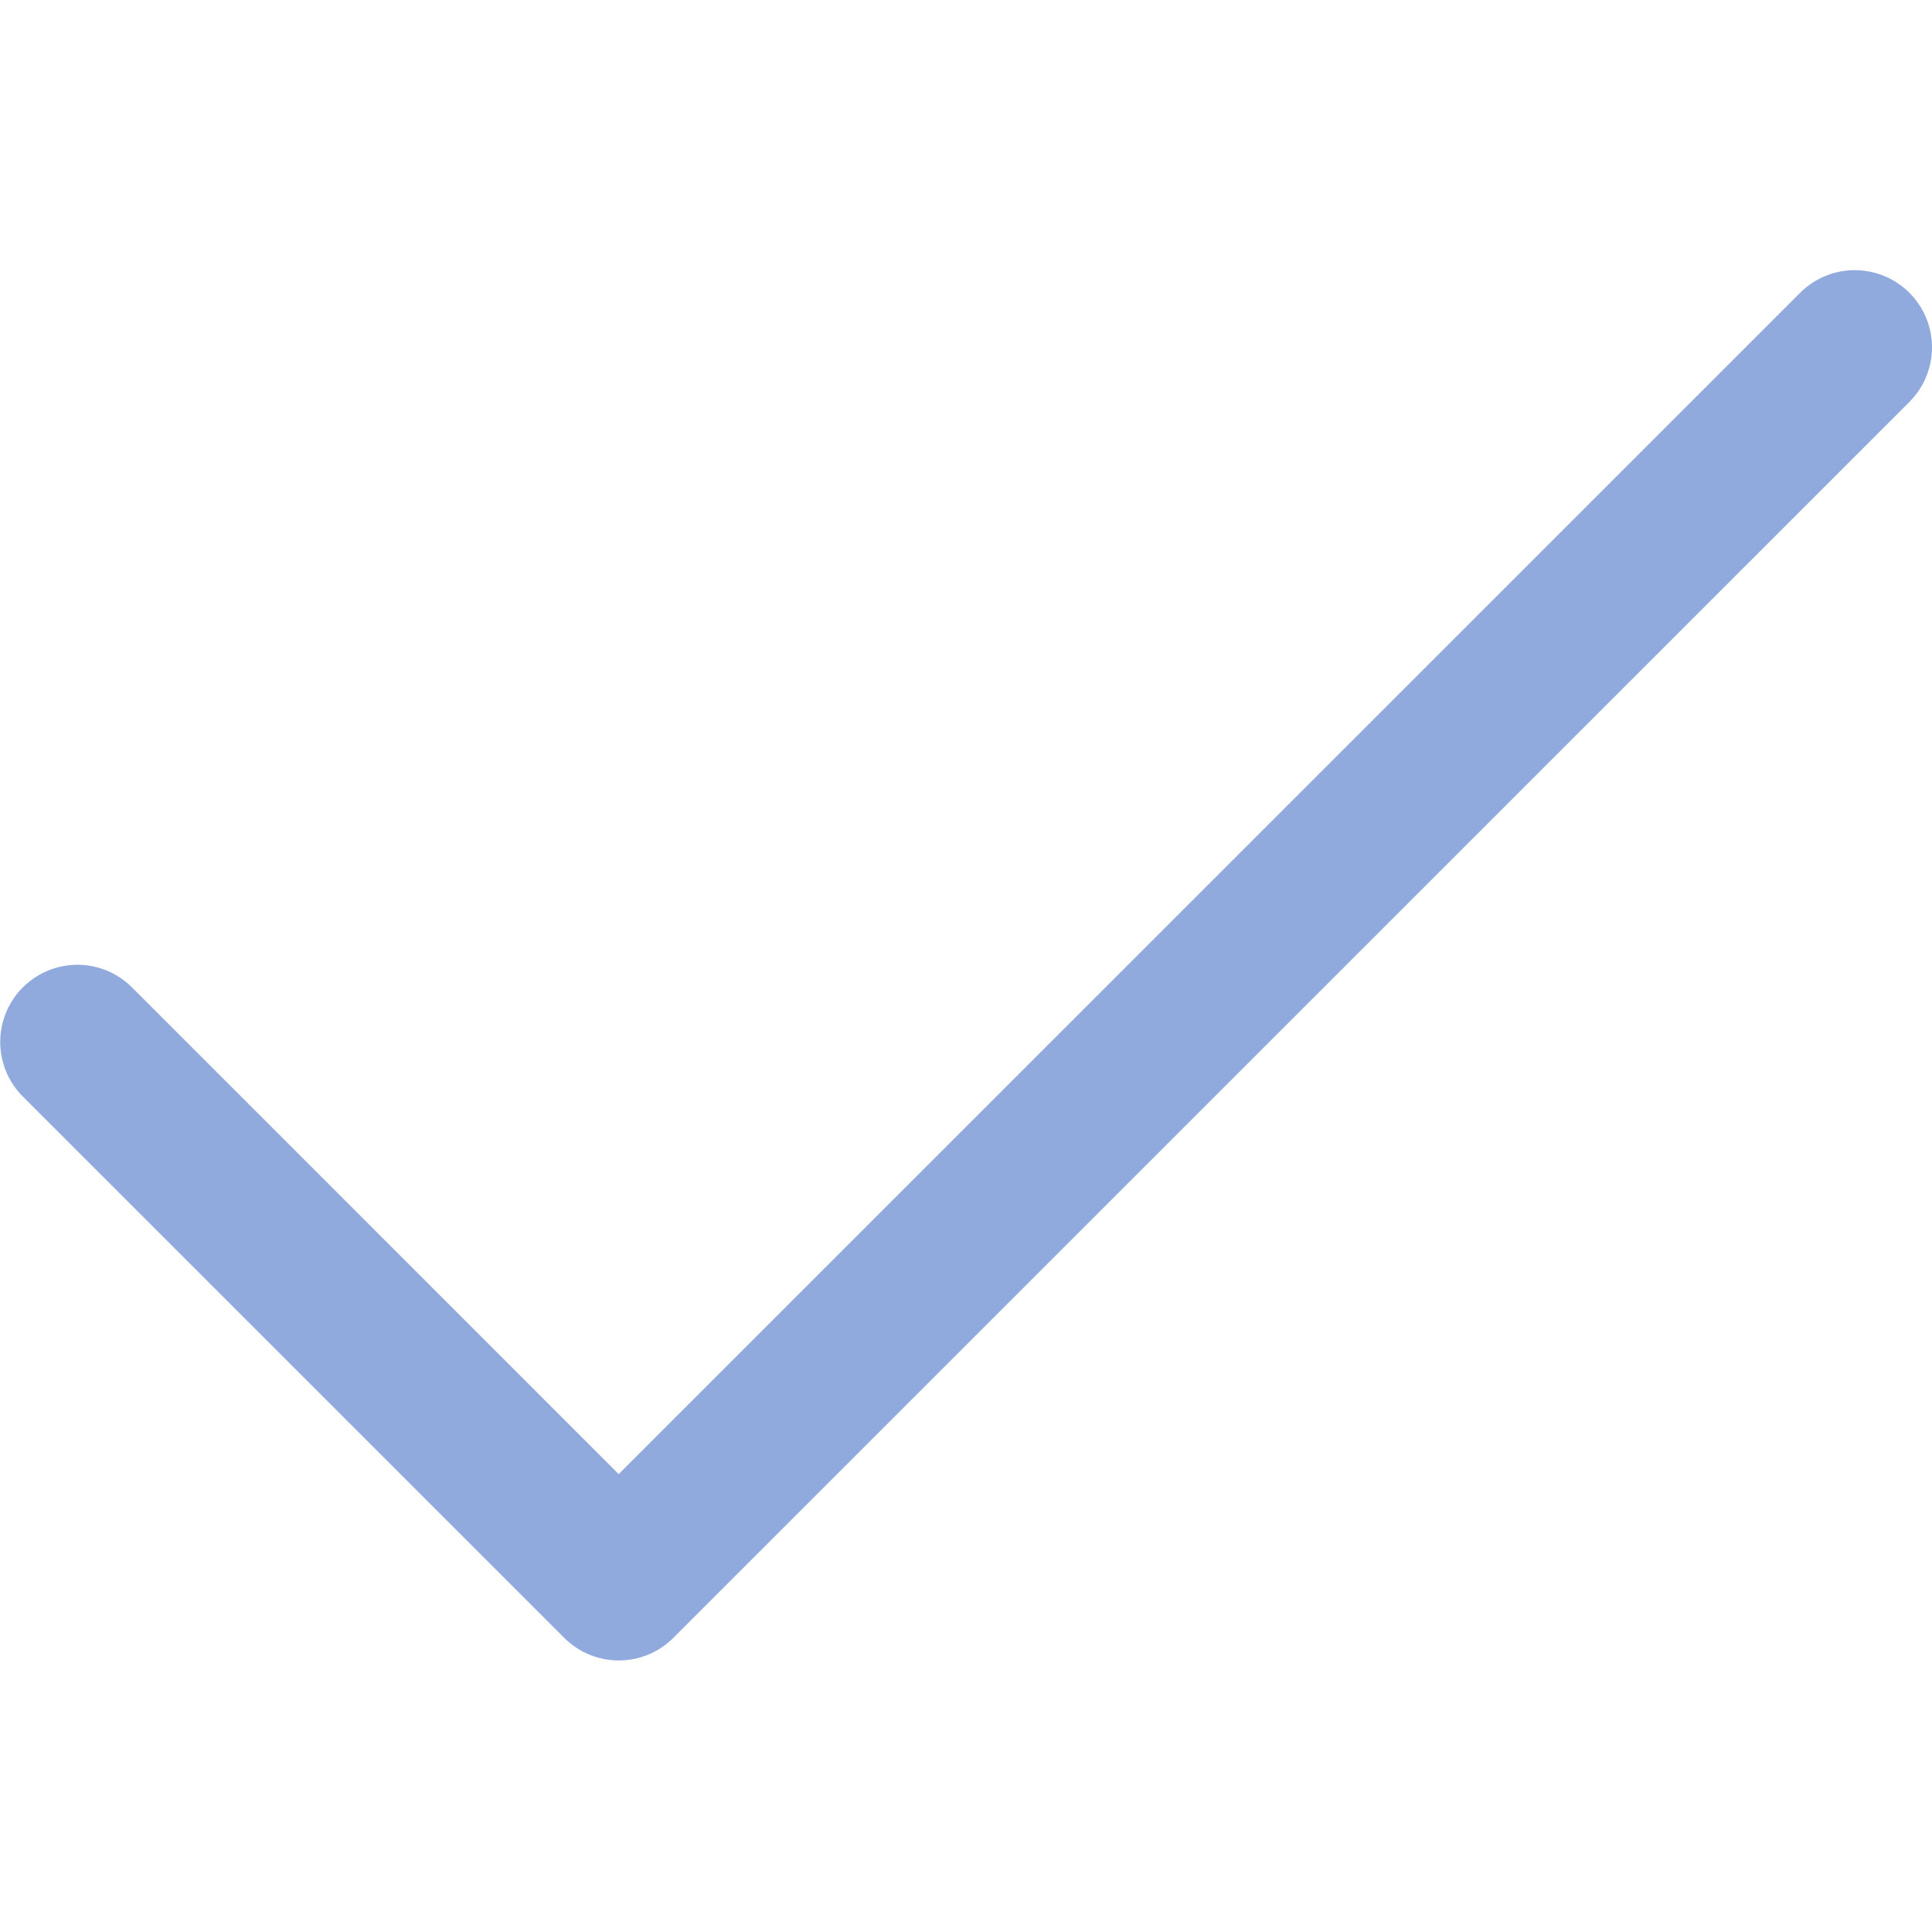
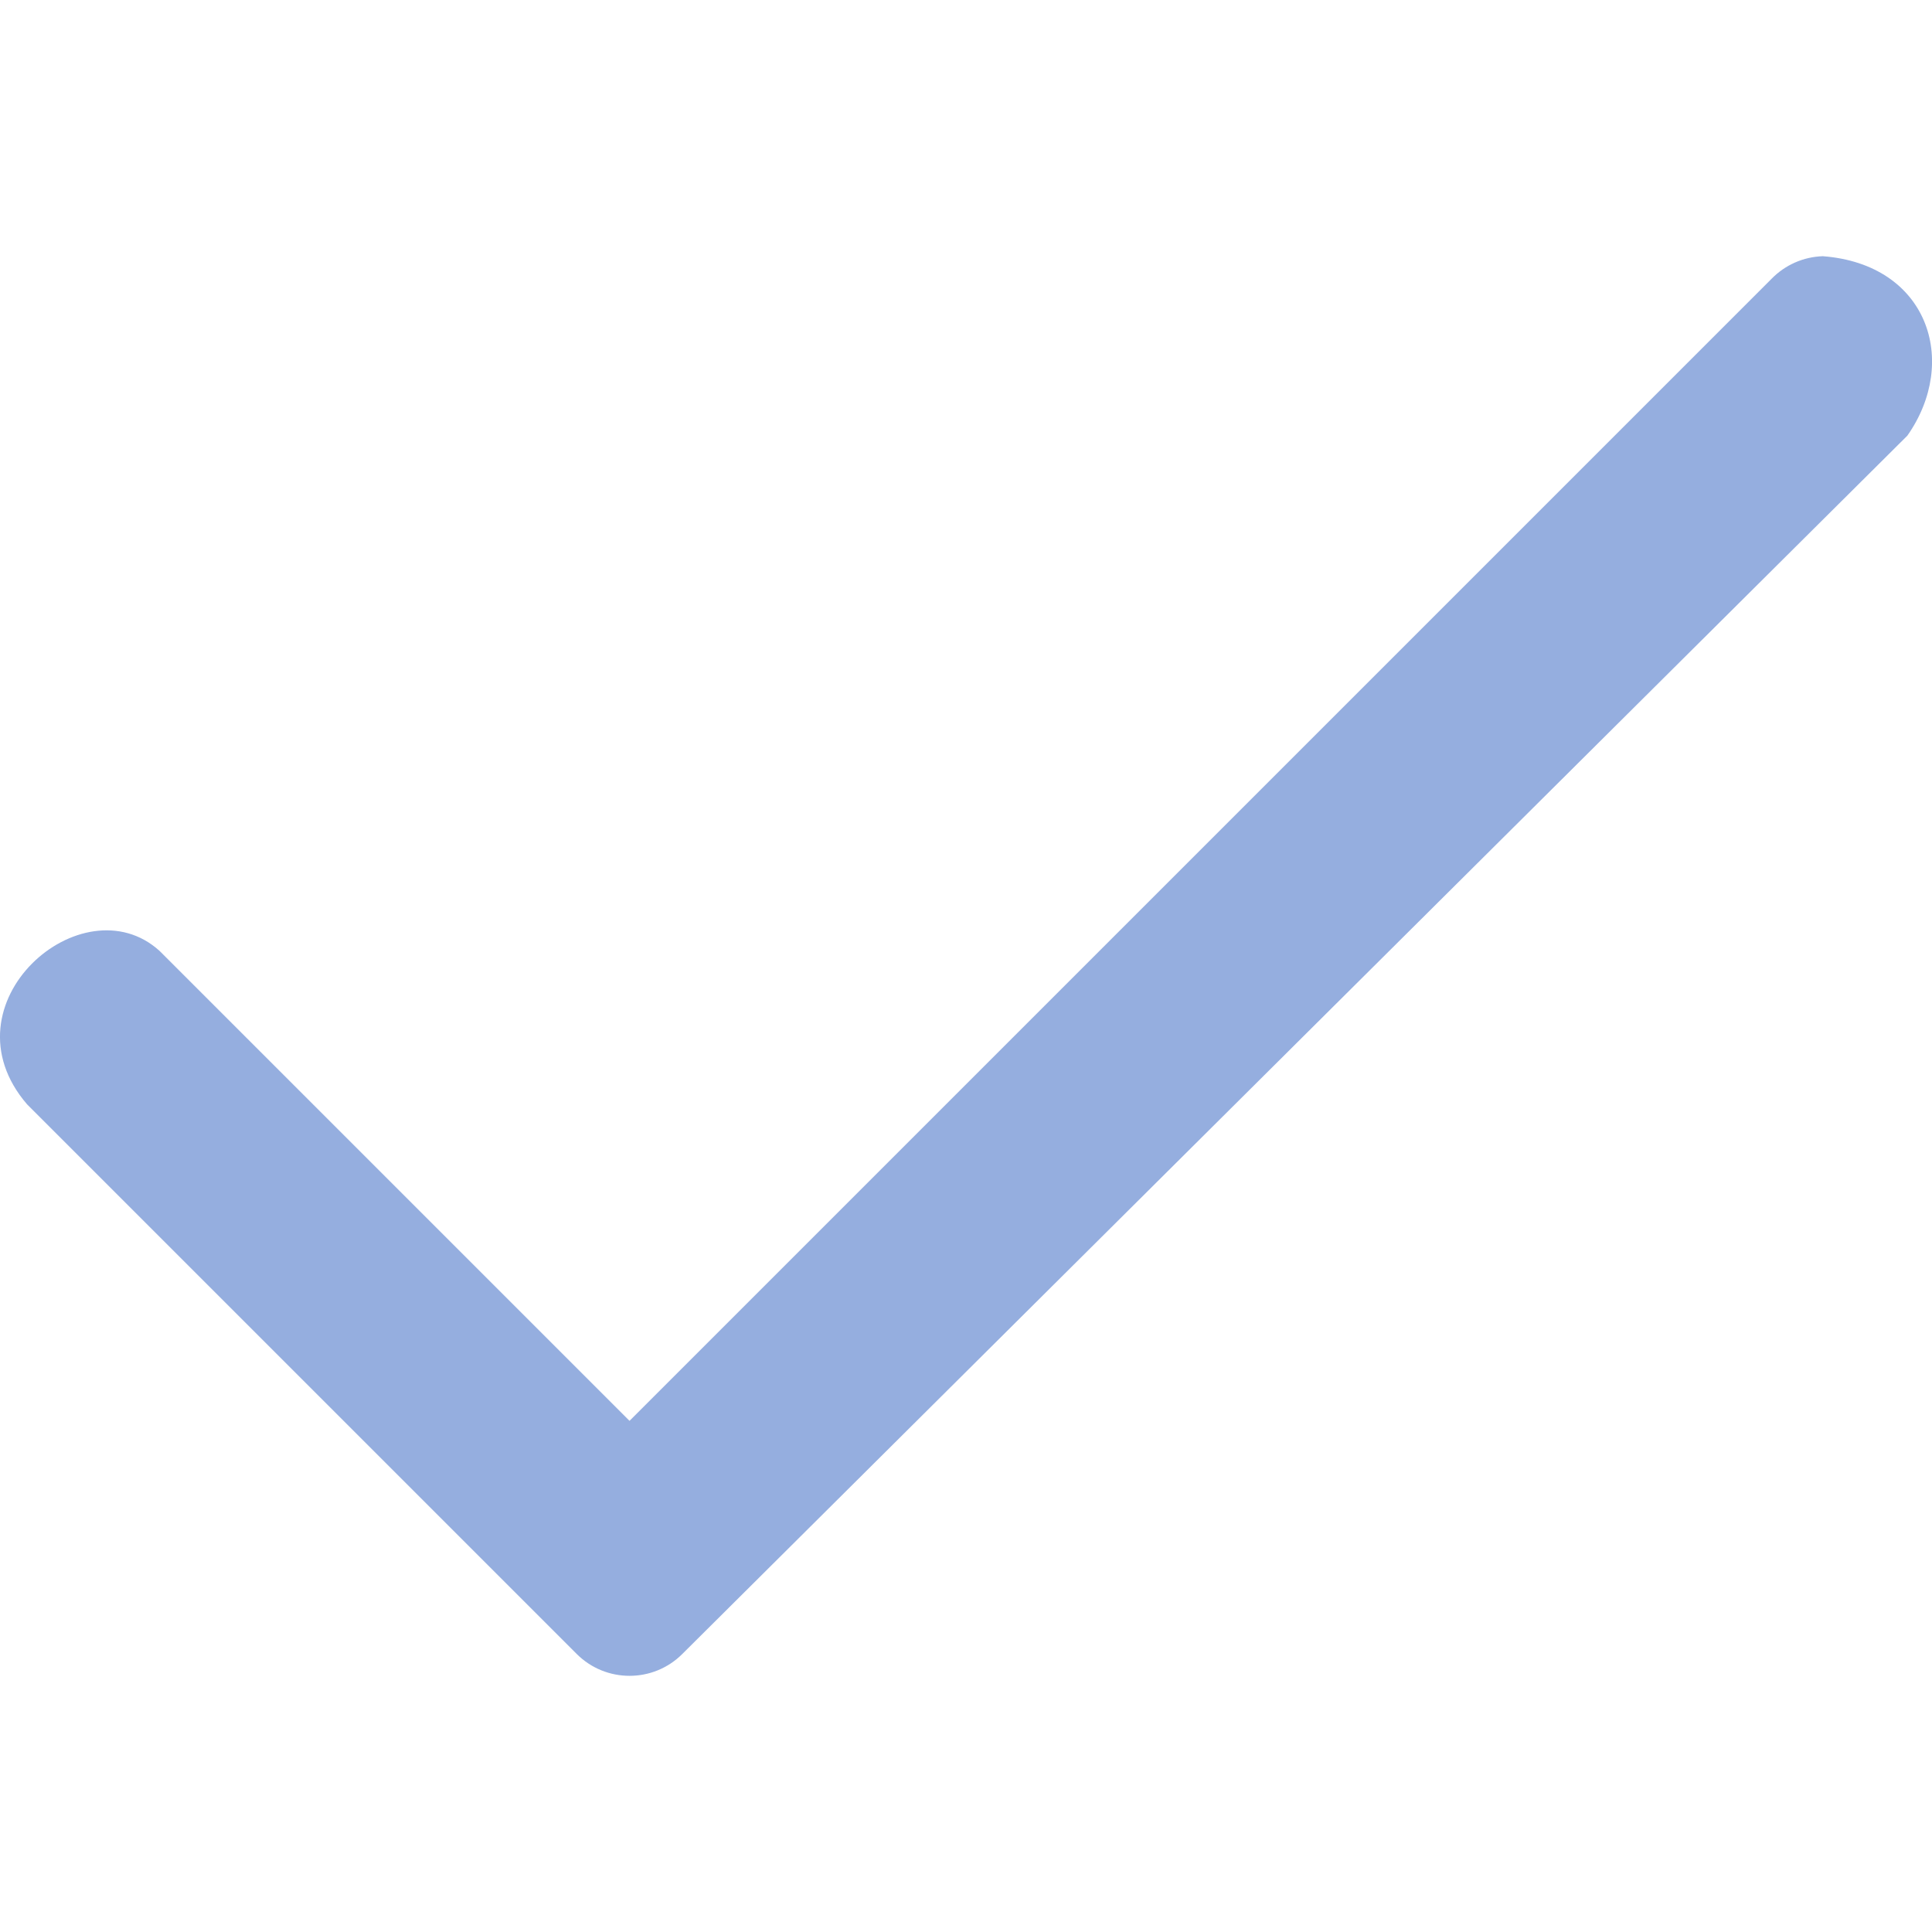
- <svg xmlns="http://www.w3.org/2000/svg" viewBox="0 0 25.025 25.01" width="50.049" height="50.02" version="1.1" id="svg4" style="fill:#000000">
+ <svg xmlns="http://www.w3.org/2000/svg" viewBox="0 0 25.872 25.872" width="51.745" height="51.745" version="1.1" id="svg4" style="fill:#000000">
  <defs id="defs8" />
-   <path d="m 23.995,3.5 a 1,1 0 0 0 -0.688,0.303 L 8.014,19.096 1.722,12.803 a 1,1 0 1 0 -1.414,1.414 l 7,7 a 1,1 0 0 0 1.414,0 L 24.722,5.217 A 1,1 0 0 0 23.995,3.5 Z" id="path2" style="fill:#90aadd;fill-opacity:1" />
+   <path d="m 24.411,3.431 c -0.26,0.008 -0.506,0.116 -0.688,0.303 L 8.43,19.027 2.137,12.734 c -1.032,-0.937 -2.935,0.708 -1.774,2.055 l 7.36,7.36 c 0.391,0.39 1.024,0.39 1.414,0 L 25.542,5.834 C 26.241,4.838 25.817,3.539 24.411,3.431 Z" id="path2" style="opacity:0.95;fill:#90aadd;fill-opacity:1;stroke-width:2.5;stroke-miterlimit:4;stroke-dasharray:none" />
</svg>
